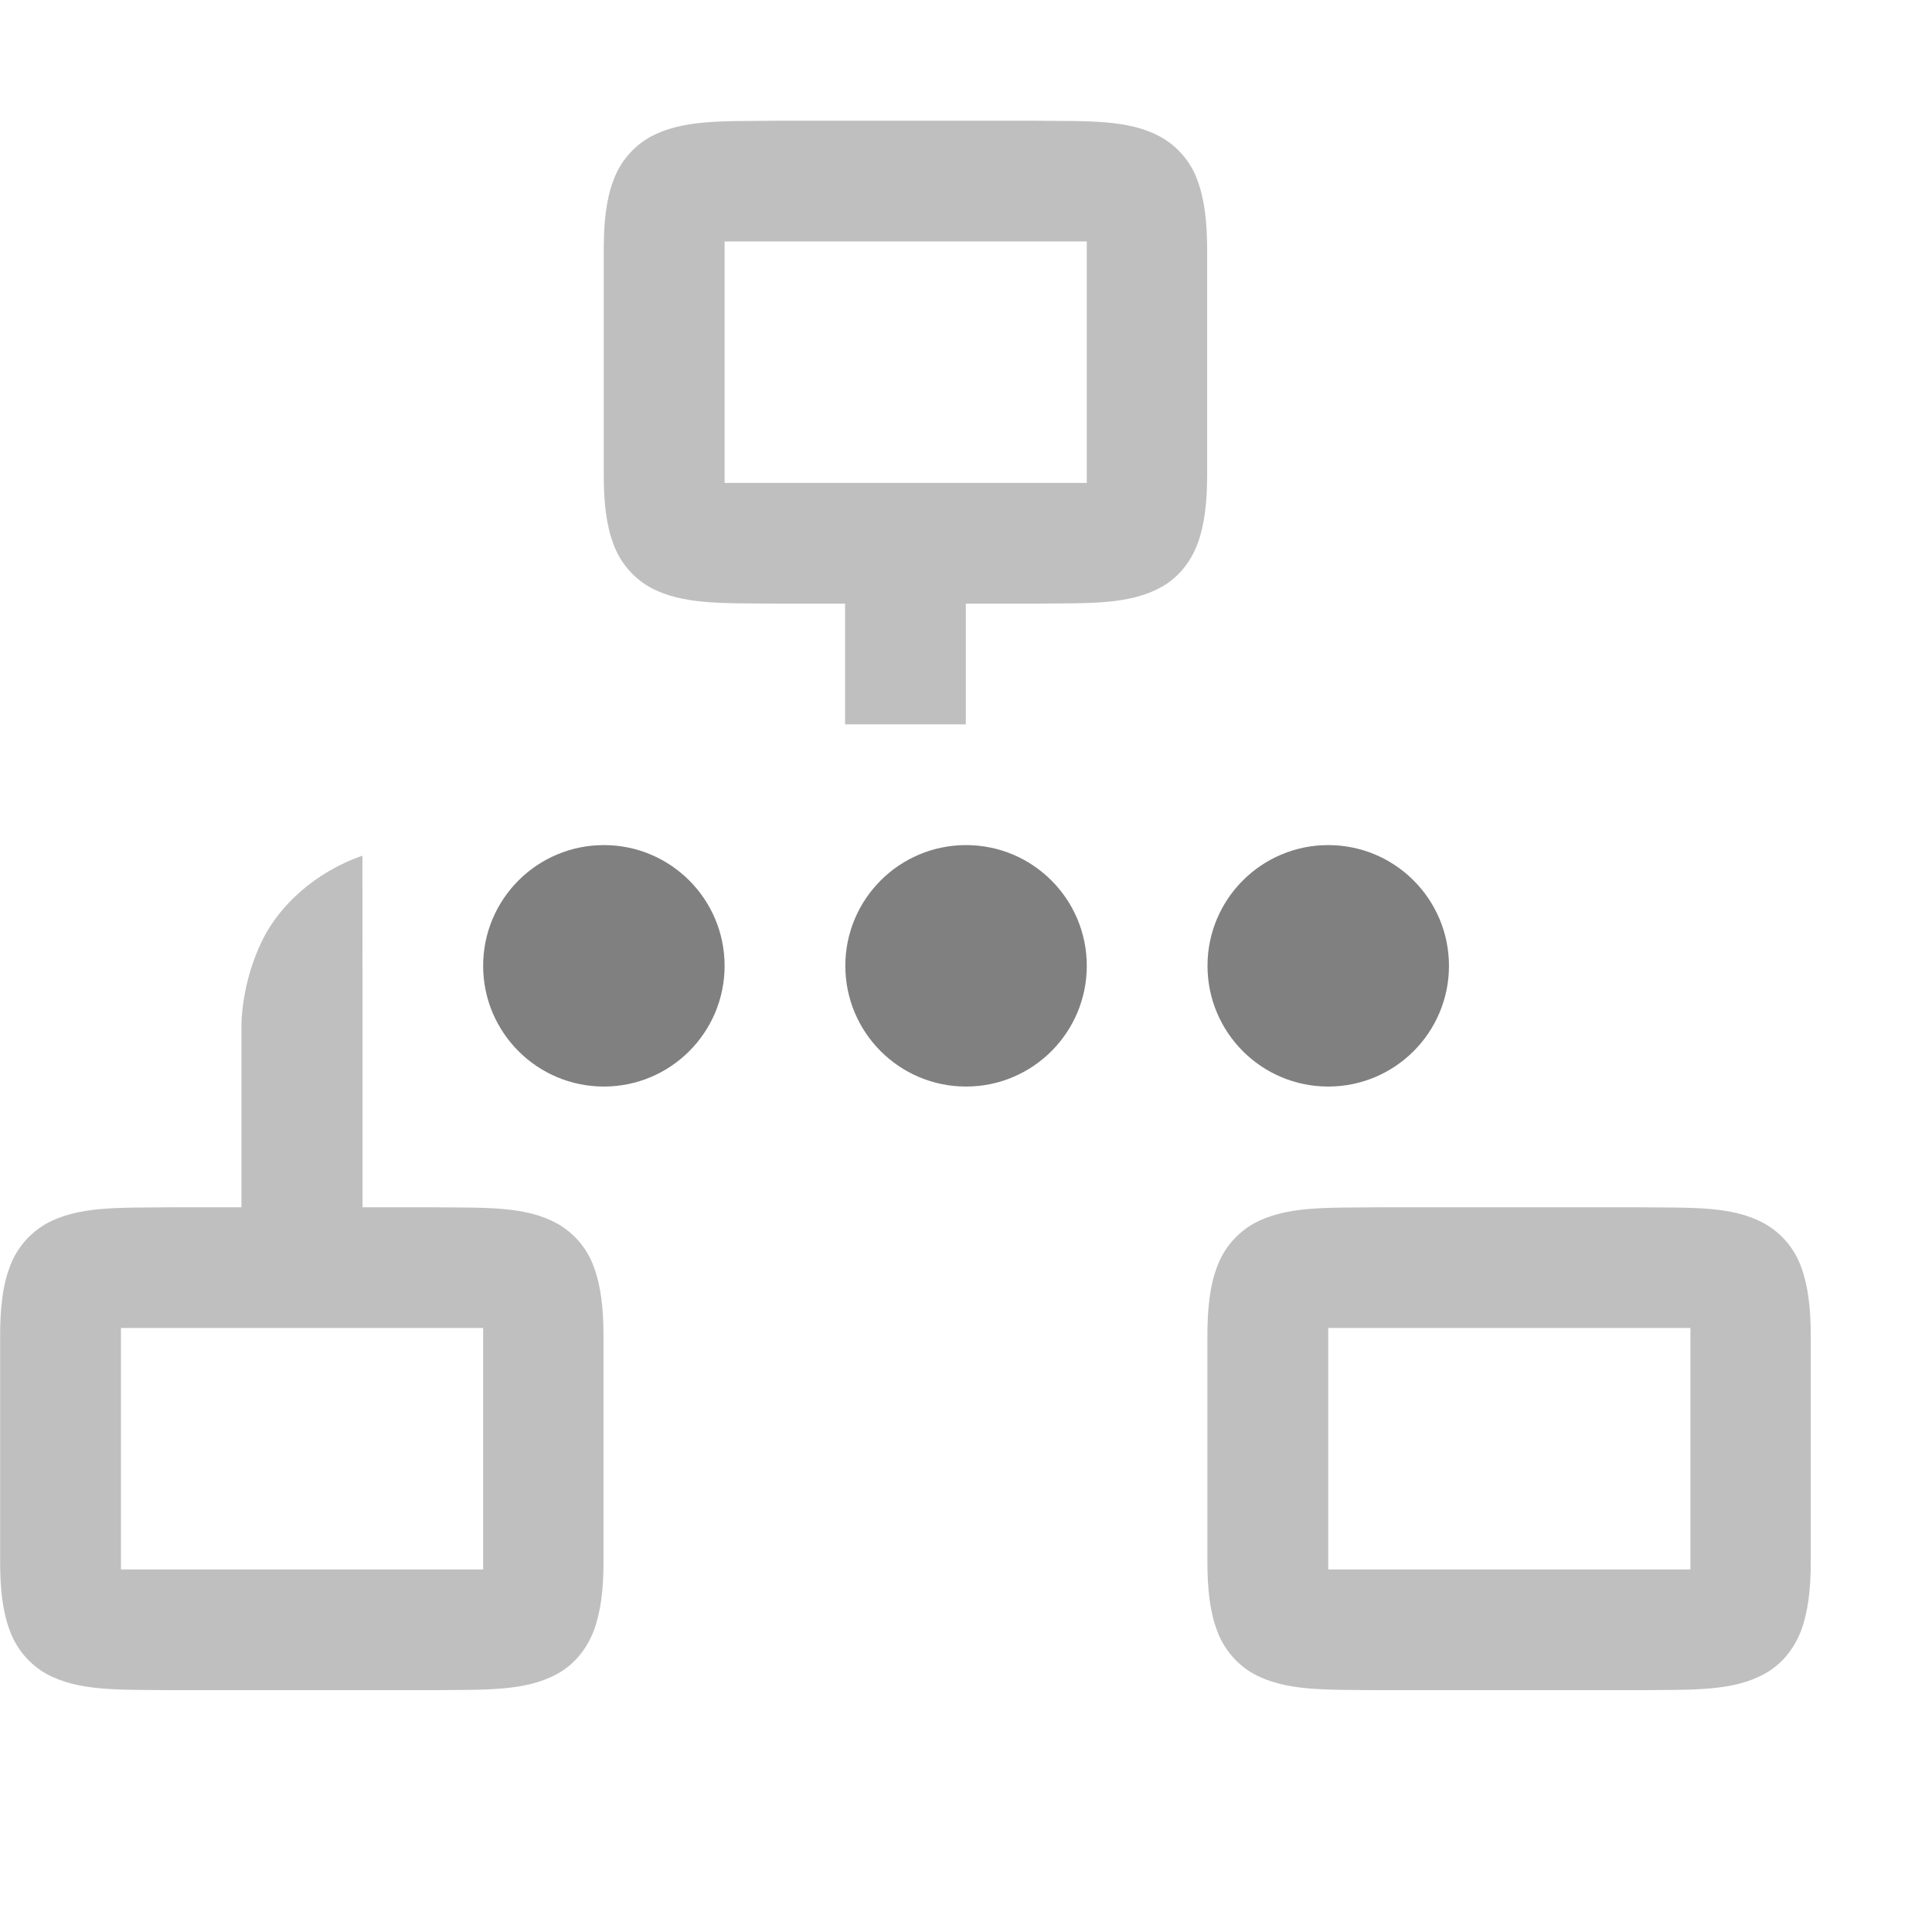
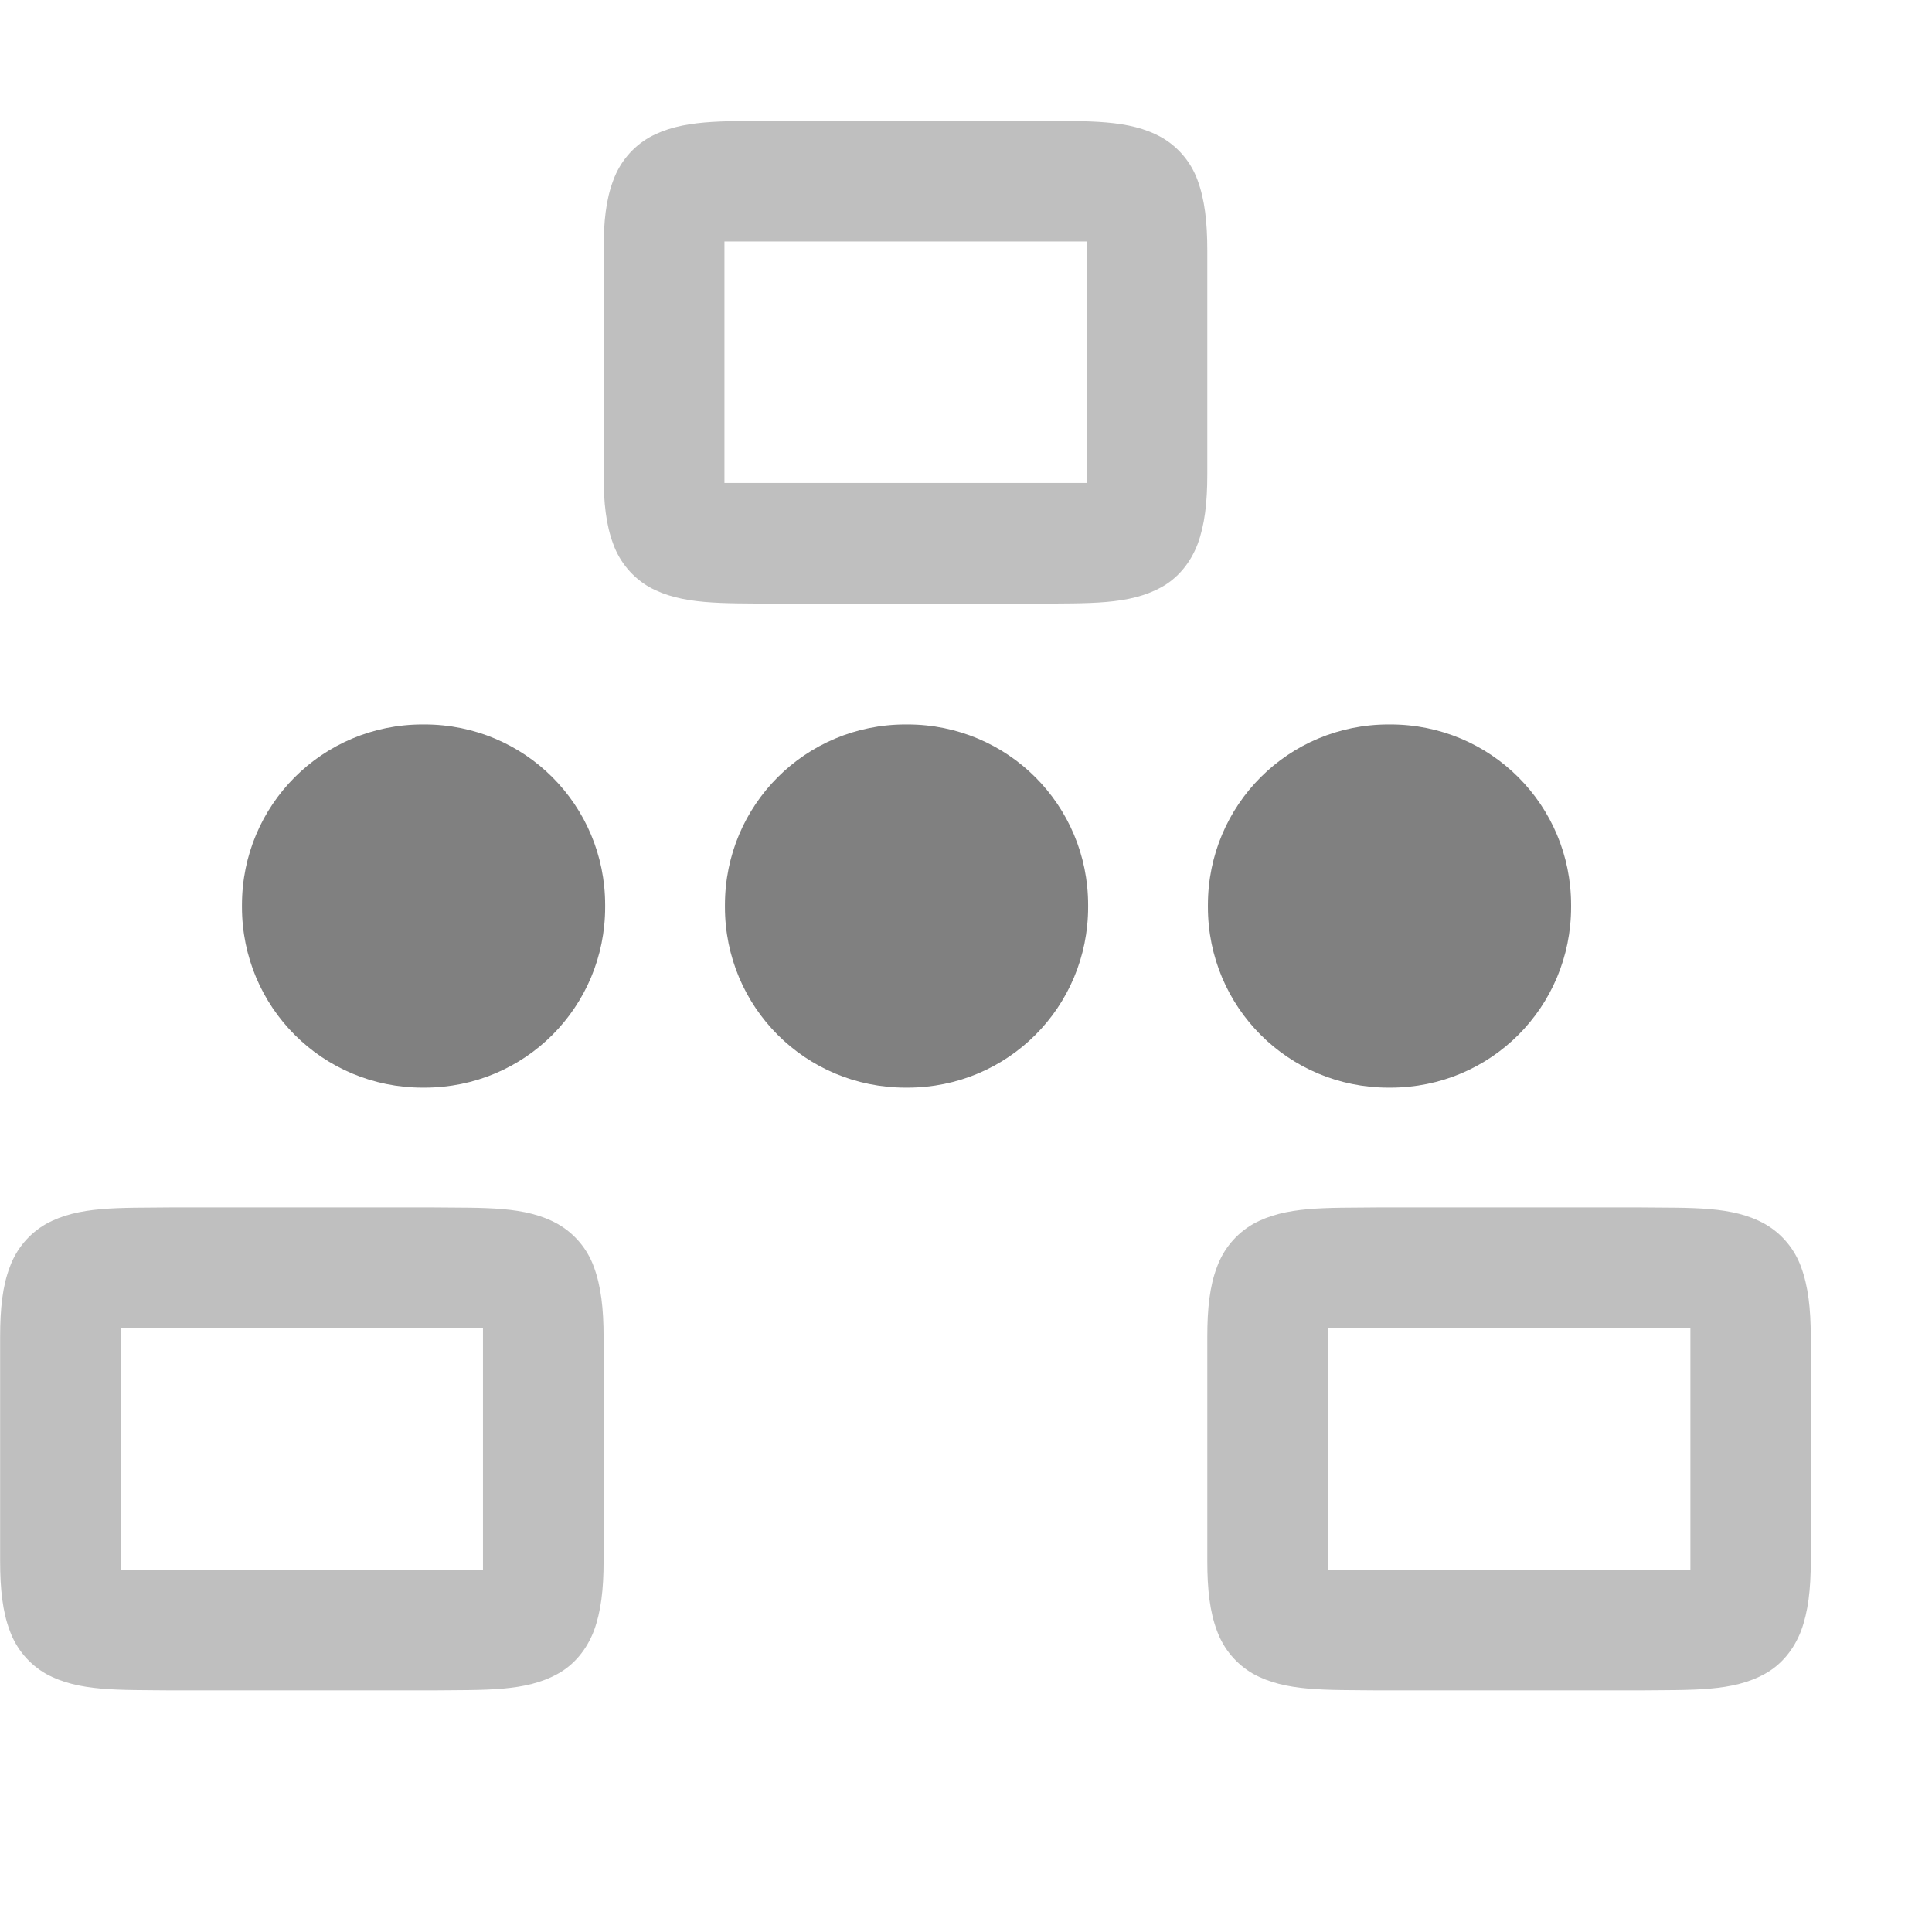
- <svg xmlns="http://www.w3.org/2000/svg" height="16" width="16.003">
-   <g transform="translate(-1092.998 207)">
-     <path d="M1098-200a1 1 0 0 0-1 1 1 1 0 0 0 1 1 1 1 0 0 0 1-1 1 1 0 0 0-1-1zm3 0a1 1 0 0 0-1 1 1 1 0 0 0 1 1 1 1 0 0 0 1-1 1 1 0 0 0-1-1zm3 0a1 1 0 0 0-1 1 1 1 0 0 0 1 1 1 1 0 0 0 1-1 1 1 0 0 0-1-1z" fill="gray" />
-     <path color="#000" d="M1099.426-206c-.45.005-.778-.012-1.047.137a.676.676 0 0 0-.3.357c-.06.157-.08.343-.08.578v1.858c0 .235.021.42.08.576a.677.677 0 0 0 .3.357c.269.148.597.132 1.047.137h.572v1h1v-1h.572c.45-.005.779.012 1.047-.137.135-.074.24-.2.3-.357.058-.157.08-.341.08-.576v-1.858c0-.235-.022-.421-.08-.578a.673.673 0 0 0-.3-.357c-.268-.15-.597-.132-1.046-.137zm-.426 1h3v2h-3zm-3 5.088c-.4.138-.69.421-.824.69-.185.369-.178.722-.178.722v1.5h-.572c-.45.005-.778-.012-1.047.137a.676.676 0 0 0-.3.357c-.06.157-.08.343-.08.578v1.858c0 .235.021.42.08.576a.677.677 0 0 0 .3.357c.269.148.597.132 1.047.137h2.144c.45-.005.779.012 1.047-.137.135-.074.24-.2.3-.357.058-.157.08-.341.08-.576v-1.858c0-.235-.022-.421-.08-.578a.673.673 0 0 0-.3-.357c-.268-.15-.597-.132-1.046-.137h-.57v-1.508zm8.426 2.912c-.45.005-.778-.012-1.047.137a.676.676 0 0 0-.3.357c-.06.157-.08.343-.08.578v1.858c0 .235.021.42.08.576a.677.677 0 0 0 .3.357c.269.148.597.132 1.047.137h2.144c.45-.005.779.012 1.047-.137.135-.074.24-.2.3-.357.058-.157.08-.341.08-.576v-1.858c0-.235-.022-.421-.08-.578a.673.673 0 0 0-.3-.357c-.268-.15-.597-.132-1.046-.137H1105zM1094-196h3v2h-3zm10 0h3v2h-3z" fill="gray" font-family="sans-serif" font-weight="400" opacity=".5" overflow="visible" style="line-height:normal;font-variant-ligatures:normal;font-variant-position:normal;font-variant-caps:normal;font-variant-numeric:normal;font-variant-alternates:normal;font-feature-settings:normal;text-indent:0;text-align:start;text-decoration-line:none;text-decoration-style:solid;text-decoration-color:#000;text-transform:none;text-orientation:mixed;shape-padding:0;isolation:auto;mix-blend-mode:normal;marker:none" white-space="normal" />
+ <svg xmlns="http://www.w3.org/2000/svg" height="16" width="16.001">
+   <g color="#000" transform="translate(-1093 207)">
+     <path d="M1099.426-206c-.45.005-.778-.012-1.047.137a.676.676 0 0 0-.3.357c-.06.157-.08.343-.08.578v1.858c0 .235.021.42.08.576a.677.677 0 0 0 .3.357c.269.148.597.132 1.047.137h2.146c.45-.005.778.012 1.047-.137.135-.074.24-.2.3-.357.058-.157.08-.341.08-.576v-1.858c0-.235-.022-.421-.08-.578a.673.673 0 0 0-.3-.357c-.269-.15-.597-.132-1.046-.137zm-.426 1h3v2h-3zm-4 6.479V-197h-.572c-.45.005-.778-.012-1.047.137a.676.676 0 0 0-.3.357c-.06.157-.08.343-.08.578v1.858c0 .235.021.42.08.576a.677.677 0 0 0 .3.357c.269.148.597.132 1.047.137h2.144c.45-.005.778.012 1.047-.137.135-.074.24-.2.3-.357.058-.157.08-.341.08-.576v-1.858c0-.235-.022-.421-.08-.578a.673.673 0 0 0-.3-.357c-.269-.15-.597-.132-1.046-.137H1095zm9.426 1.521c-.45.005-.778-.012-1.047.137a.676.676 0 0 0-.3.357c-.06.157-.08.343-.08.578v1.858c0 .235.021.42.08.576a.677.677 0 0 0 .3.357c.269.148.597.132 1.047.137h2.144c.45-.005.779.012 1.047-.137.135-.074.24-.2.3-.357.058-.157.08-.341.08-.576v-1.858c0-.235-.022-.421-.08-.578a.673.673 0 0 0-.3-.357c-.268-.15-.597-.132-1.046-.137h-.57zM1094-196h3v2h-3zm10 0h3v2h-3z" fill="gray" font-family="sans-serif" font-weight="400" opacity=".5" overflow="visible" style="line-height:normal;font-variant-ligatures:normal;font-variant-position:normal;font-variant-caps:normal;font-variant-numeric:normal;font-variant-alternates:normal;font-feature-settings:normal;text-indent:0;text-align:start;text-decoration-line:none;text-decoration-style:solid;text-decoration-color:#000;text-transform:none;text-orientation:mixed;shape-padding:0;isolation:auto;mix-blend-mode:normal;marker:none" white-space="normal" />
+     <path d="M1096.5-201c-.829 0-1.496.667-1.496 1.496v.016c0 .829.667 1.496 1.496 1.496h.016c.83 0 1.496-.667 1.496-1.496v-.016c0-.829-.667-1.496-1.496-1.496zm4 0c-.829 0-1.496.667-1.496 1.496v.016c0 .829.667 1.496 1.496 1.496h.016c.83 0 1.496-.667 1.496-1.496v-.016c0-.829-.667-1.496-1.496-1.496zm4 0c-.829 0-1.496.667-1.496 1.496v.016c0 .829.667 1.496 1.496 1.496h.016c.83 0 1.496-.667 1.496-1.496v-.016c0-.829-.667-1.496-1.496-1.496z" display="block" fill="gray" overflow="visible" style="isolation:auto;mix-blend-mode:normal;marker:none" />
  </g>
</svg>
